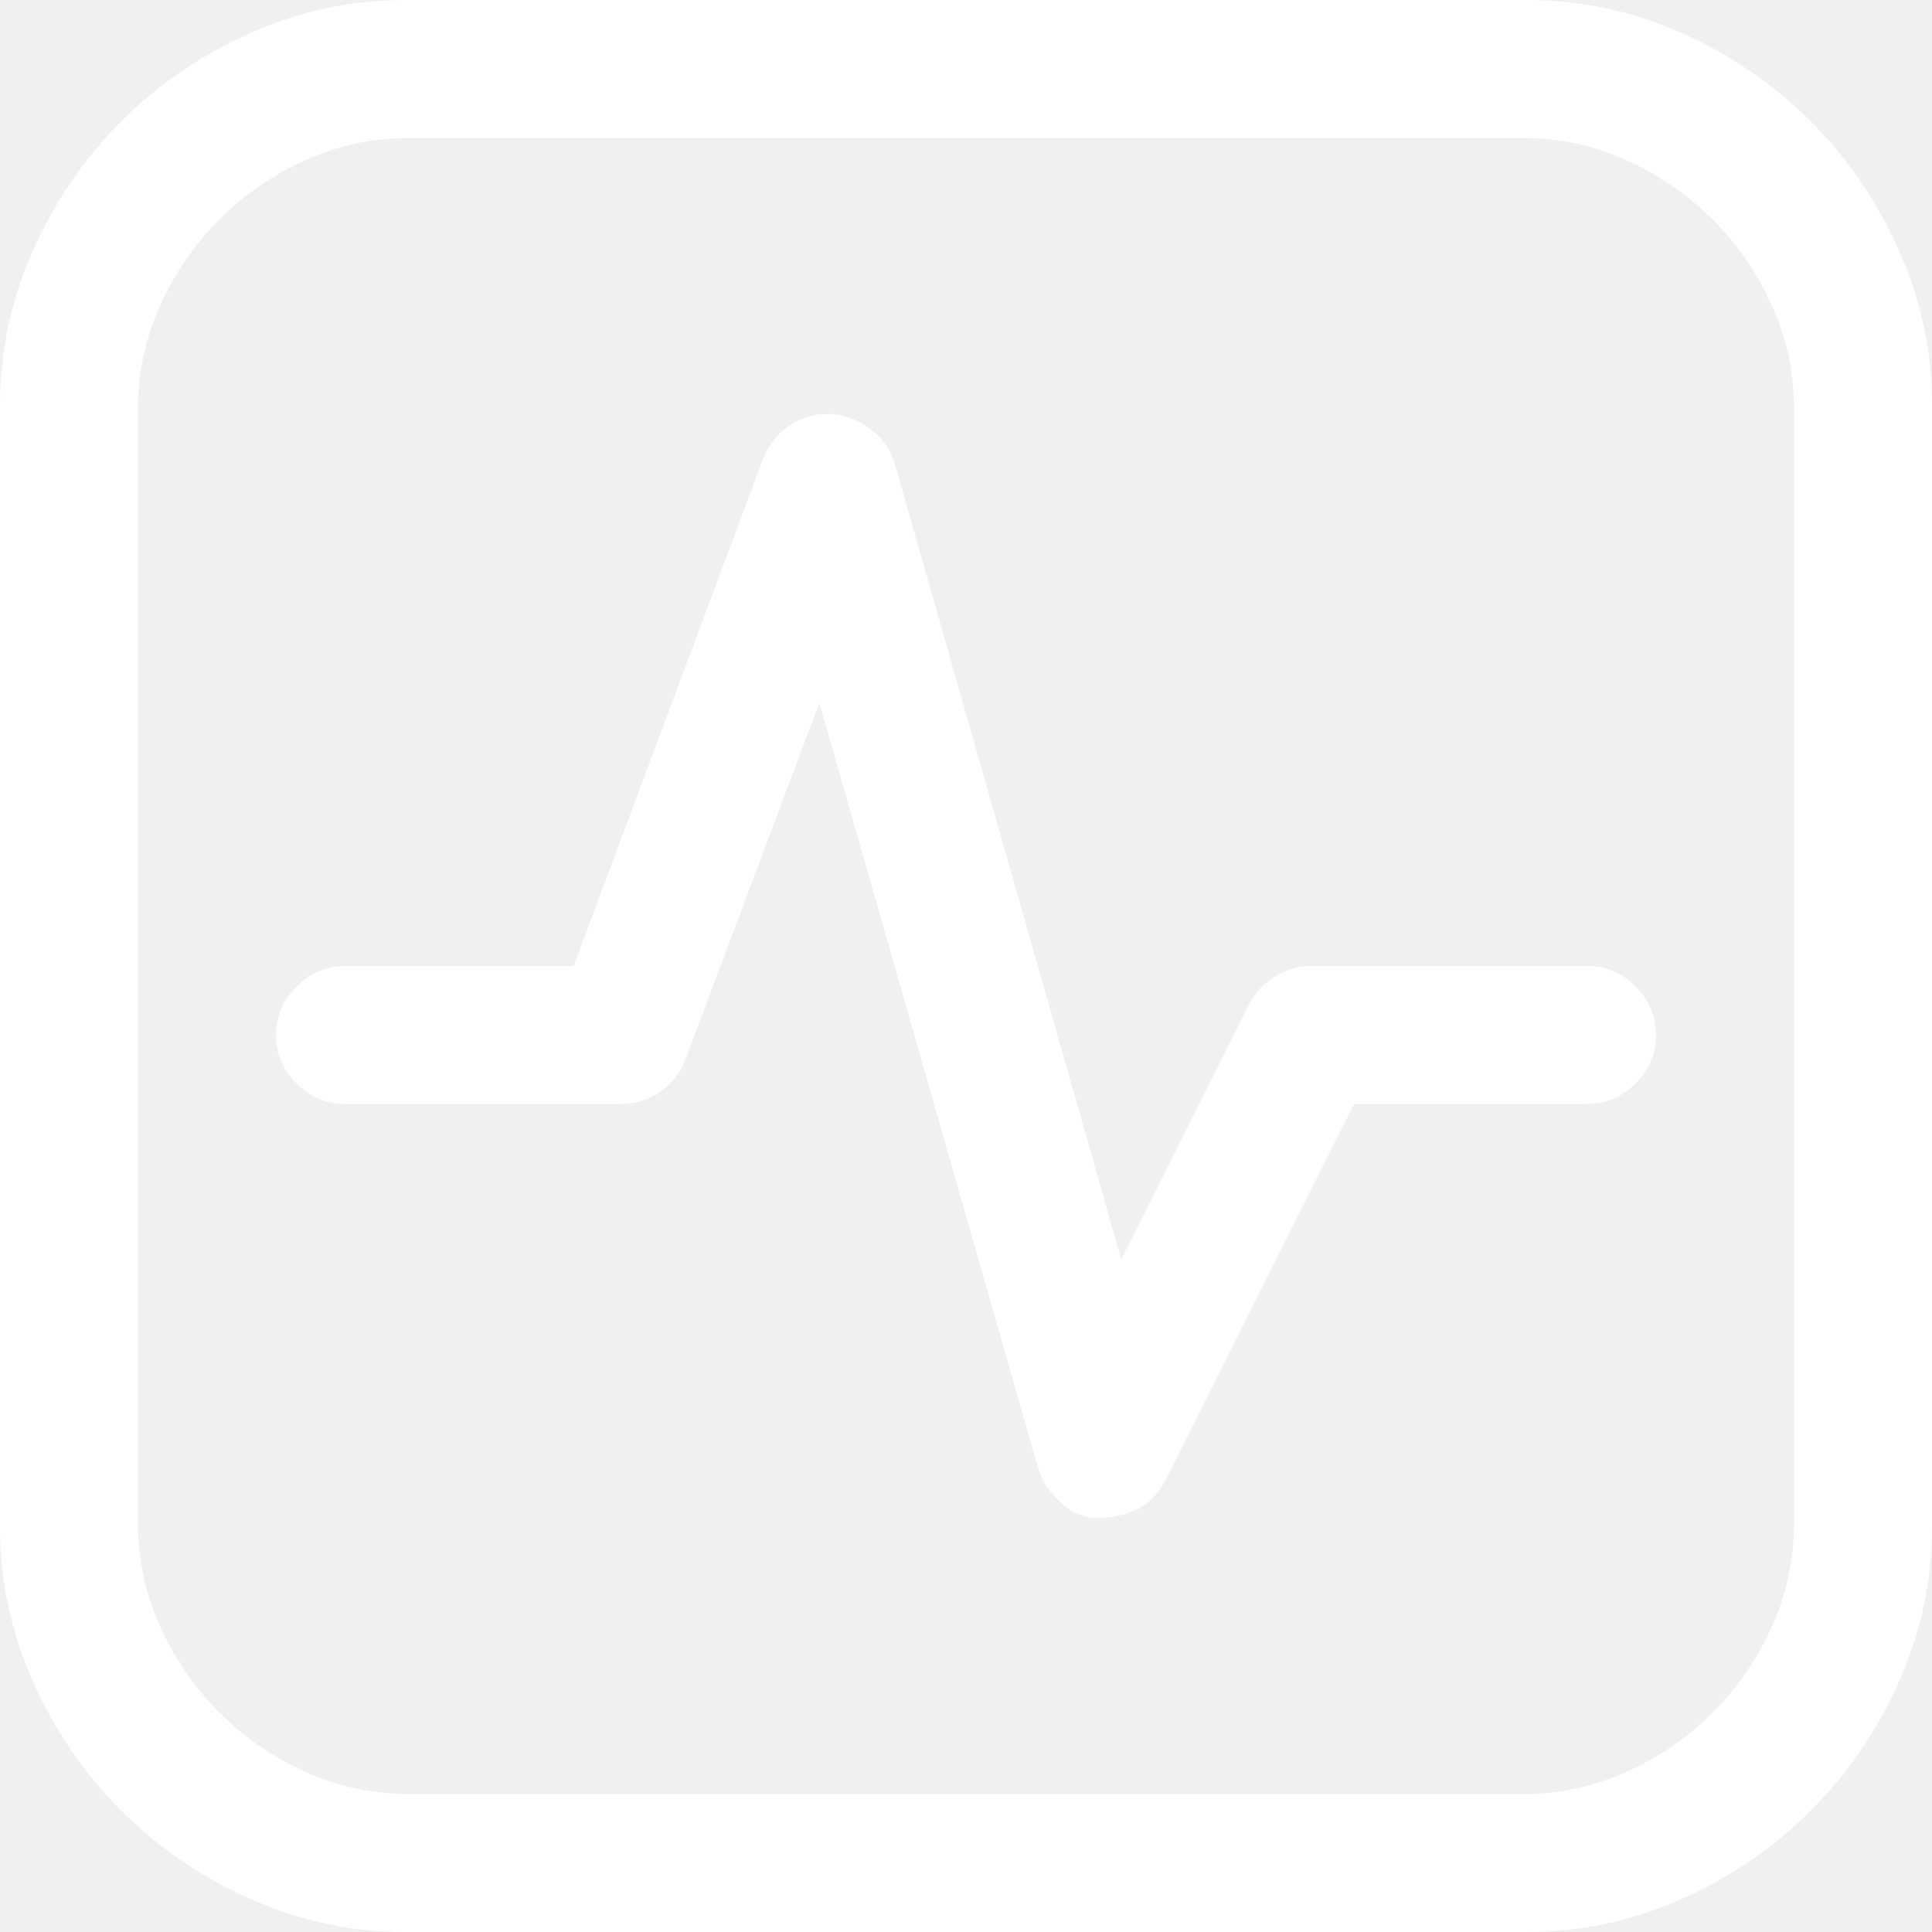
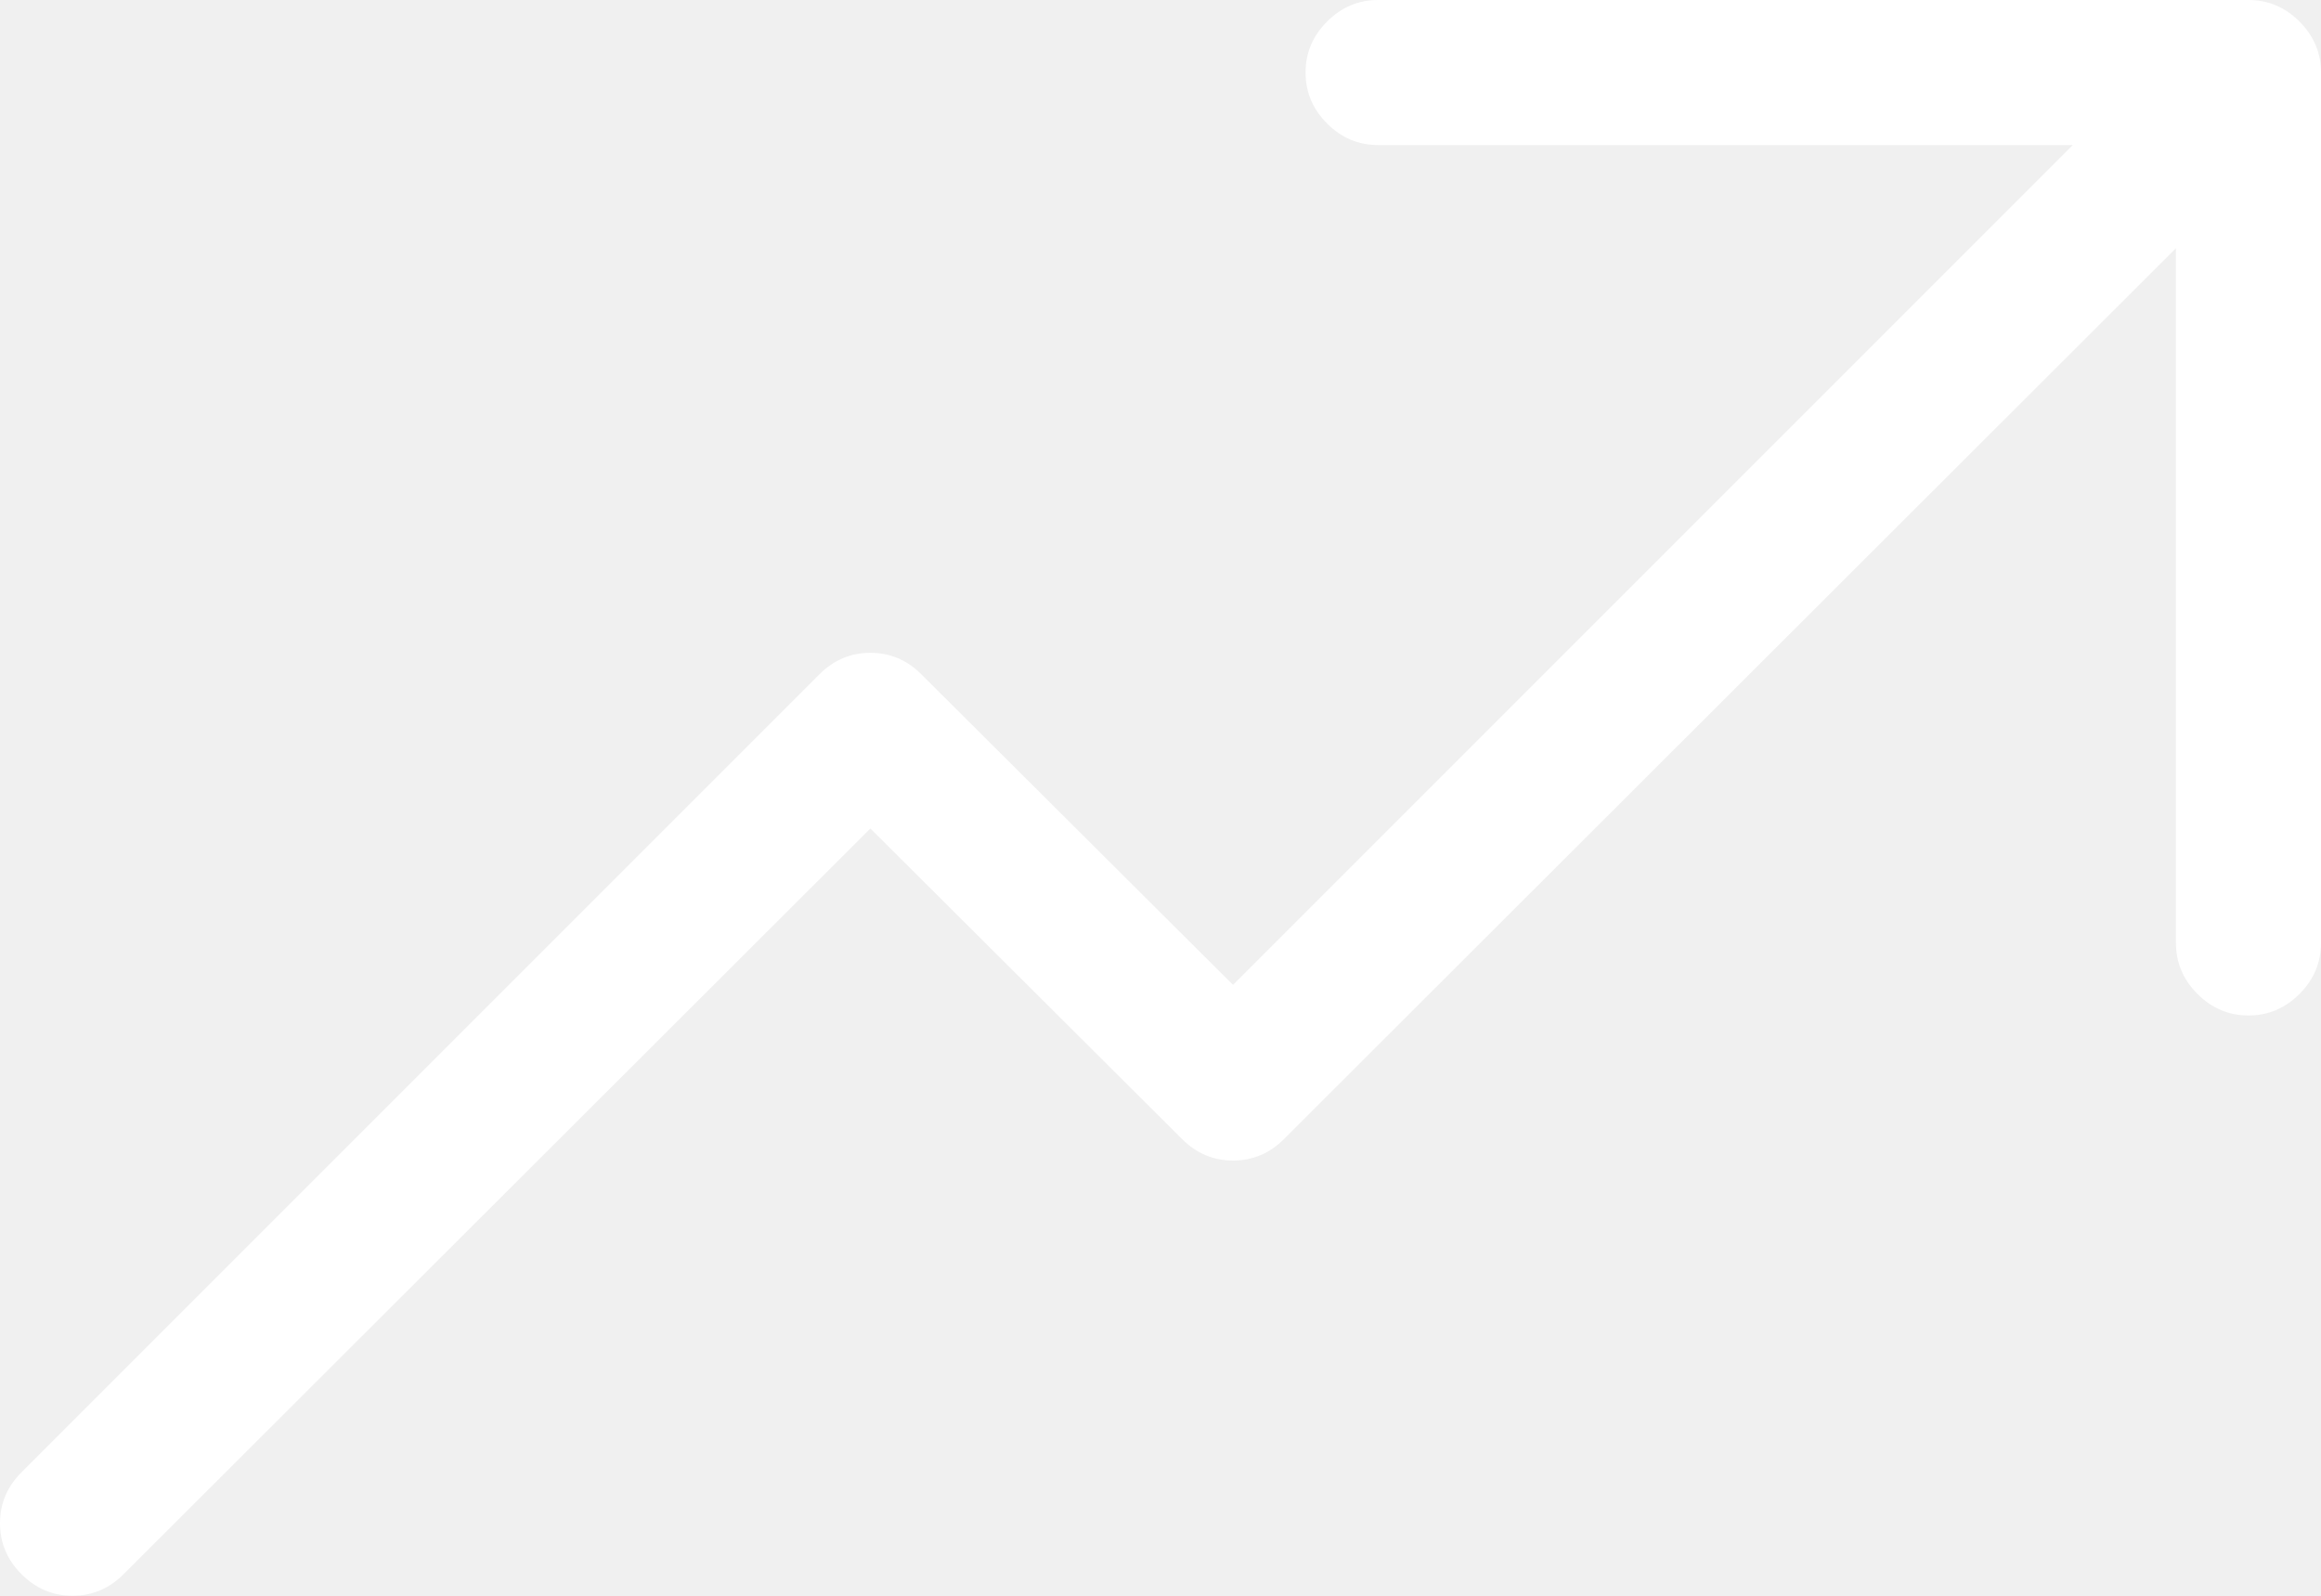
- <svg xmlns="http://www.w3.org/2000/svg" height="100%" viewBox="64 64 896 896" width="100%">
-   <path d="M252,960C227,960 203.083,954.917 180.25,944.75C157.417,934.583 137.417,920.917 120.25,903.75C103.083,886.583 89.417,866.583 79.25,843.75C69.083,820.917 64,797 64,772L64,252C64,227 69.083,203.083 79.25,180.25C89.417,157.417 103.083,137.417 120.25,120.25C137.417,103.083 157.417,89.417 180.25,79.25C203.083,69.083 227,64 252,64L772,64C797,64 820.917,69.083 843.75,79.25C866.583,89.417 886.583,103.083 903.75,120.25C920.917,137.417 934.583,157.417 944.75,180.25C954.917,203.083 960,227 960,252L960,772C960,797 954.917,820.917 944.75,843.75C934.583,866.583 920.917,886.583 903.75,903.75C886.583,920.917 866.583,934.583 843.75,944.75C820.917,954.917 797,960 772,960ZM770.5,896C787.167,896 803.083,892.583 818.25,885.75C833.417,878.917 846.75,869.75 858.25,858.25C869.75,846.75 878.917,833.417 885.75,818.25C892.583,803.083 896,787.167 896,770.5L896,253.5C896,236.833 892.583,220.917 885.75,205.75C878.917,190.583 869.75,177.25 858.25,165.75C846.75,154.25 833.417,145.083 818.25,138.25C803.083,131.417 787.167,128 770.5,128L253.5,128C236.833,128 220.917,131.417 205.75,138.25C190.583,145.083 177.25,154.25 165.75,165.75C154.25,177.25 145.083,190.583 138.25,205.75C131.417,220.917 128,236.833 128,253.5L128,770.5C128,787.167 131.417,803.083 138.25,818.25C145.083,833.417 154.25,846.75 165.75,858.25C177.25,869.75 190.583,878.917 205.75,885.75C220.917,892.583 236.833,896 253.5,896ZM573,768C566.667,768 560.917,765.583 555.75,760.75C550.583,755.917 547.167,750.667 545.5,745L444,390L382,555C379.667,561.333 375.75,566.417 370.25,570.25C364.75,574.083 358.667,576 352,576L224,576C215.333,576 207.833,572.833 201.5,566.5C195.167,560.167 192,552.667 192,544C192,535.333 195.167,527.833 201.5,521.5C207.833,515.167 215.333,512 224,512L330,512L418,276.5C420.333,270.5 424.167,265.583 429.5,261.75C434.833,257.917 440.833,256 447.5,256C454.5,256 461,258.167 467,262.5C473,266.833 477,272.333 479,279L584,648L643.5,529.5C646.167,524.167 650.167,519.917 655.5,516.75C660.833,513.583 666.333,512 672,512L800,512C808.667,512 816.167,515.167 822.5,521.5C828.833,527.833 832,535.333 832,544C832,552.667 828.833,560.167 822.5,566.5C816.167,572.833 808.667,576 800,576L692,576L604.5,750.5C601.167,756.833 596.75,761.333 591.25,764C585.75,766.667 579.667,768 573,768Z" fill="#FFFFFF" fill-opacity="1">
+ <svg xmlns="http://www.w3.org/2000/svg" height="100%" viewBox="0 192 1024 704" width="100%">
+   <path d="M0,864C0,855.333 3.167,847.833 9.5,841.5L361.5,489.5C367.833,483.167 375.333,480 384,480C392.667,480 400.167,483.167 406.5,489.5L544,626.5L914.5,256L608,256C599.333,256 591.833,252.833 585.5,246.5C579.167,240.167 576,232.667 576,224C576,215.333 579.167,207.833 585.5,201.5C591.833,195.167 599.333,192 608,192L992,192C1000.67,192 1008.17,195.167 1014.5,201.5C1020.83,207.833 1024,215.333 1024,224L1024,608C1024,616.667 1020.83,624.167 1014.5,630.5C1008.17,636.833 1000.67,640 992,640C983.333,640 975.833,636.833 969.5,630.5C963.167,624.167 960,616.667 960,608L960,301.5L566.5,694.5C560.167,700.833 552.667,704 544,704C535.333,704 527.833,700.833 521.5,694.5L384,557.5L54.5,886.5C48.167,892.833 40.667,896 32,896C23.333,896 15.833,892.833 9.5,886.5C3.167,880.167 0,872.667 0,864Z" fill="#FFFFFF" fill-opacity="1">
  </path>
</svg>
